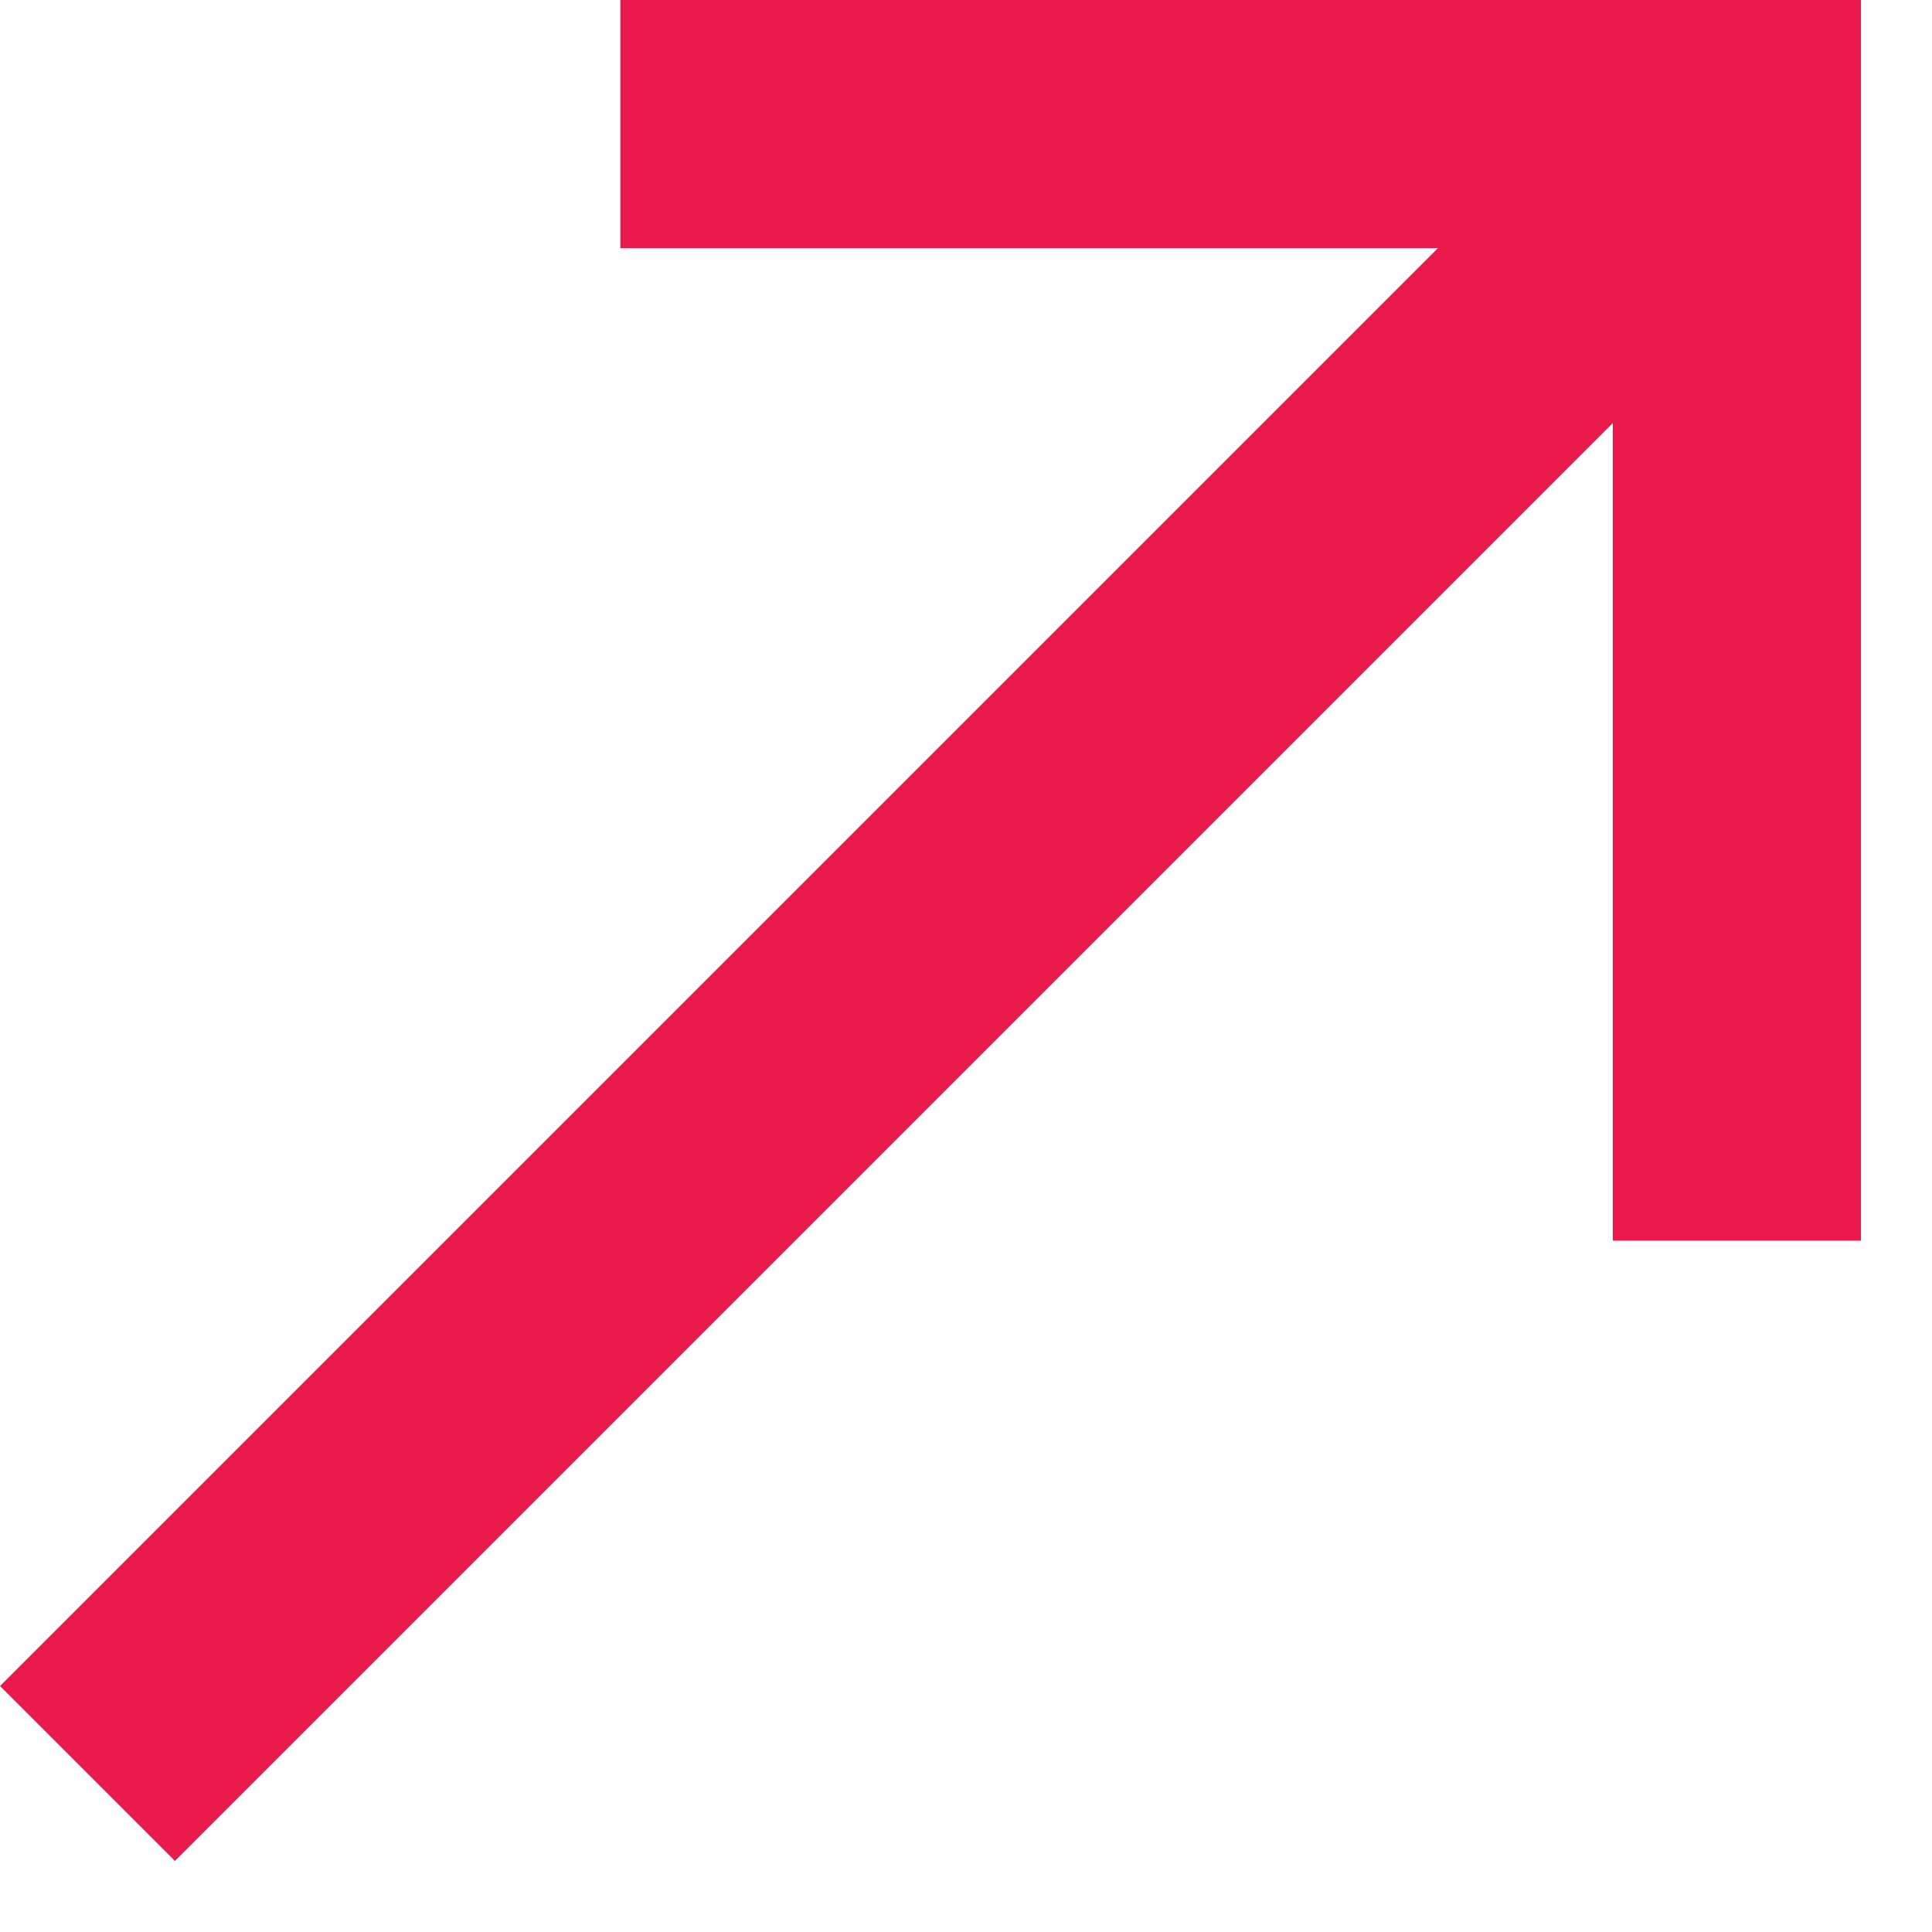
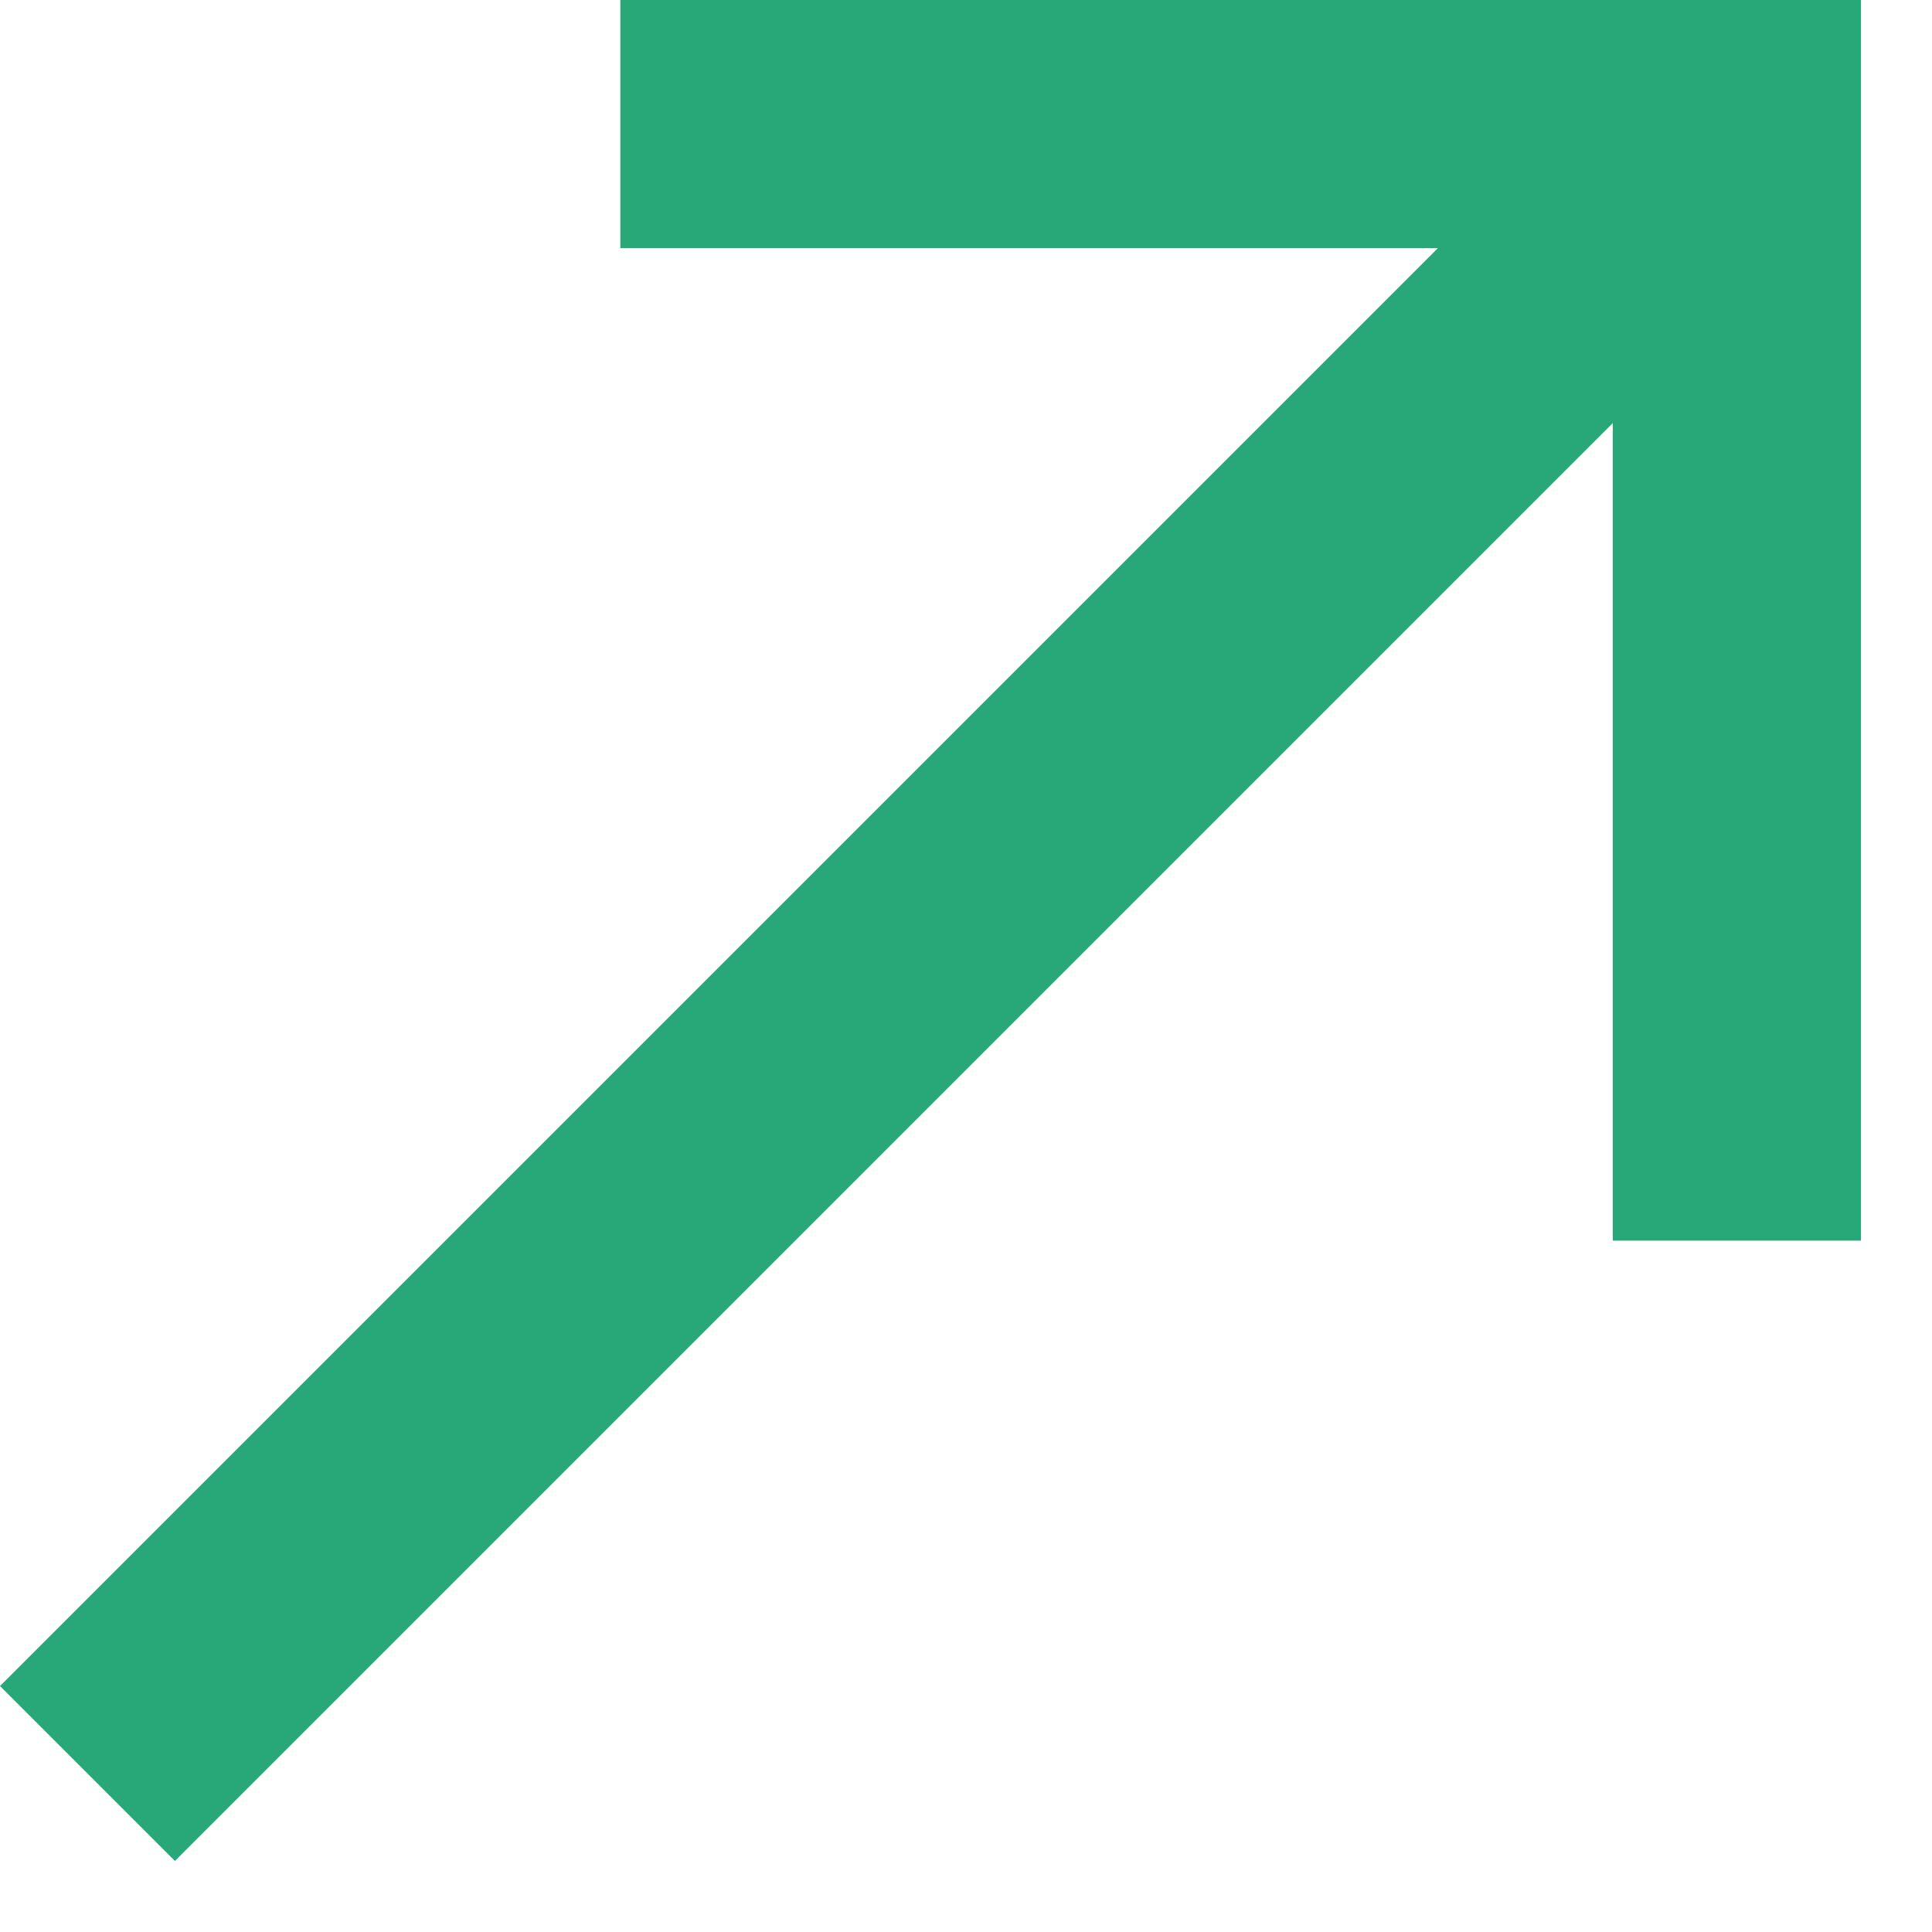
<svg xmlns="http://www.w3.org/2000/svg" width="13" height="13" viewBox="0 0 13 13" fill="none">
-   <path d="M0 11.345L1.177 12.522L10.852 2.847L10.852 8.348H12.522L12.522 -1.04904e-05L4.174 -1.04904e-05V1.67L9.675 1.67L0 11.345Z" fill="#EA1A4F" />
+   <path d="M-1.04904e-05 11.345L1.177 12.522L10.852 2.847L10.852 8.348H12.522L12.522 -1.04904e-05L4.174 -1.04904e-05V1.67L9.675 1.67L-1.04904e-05 11.345Z" fill="#28A879" />
</svg>
